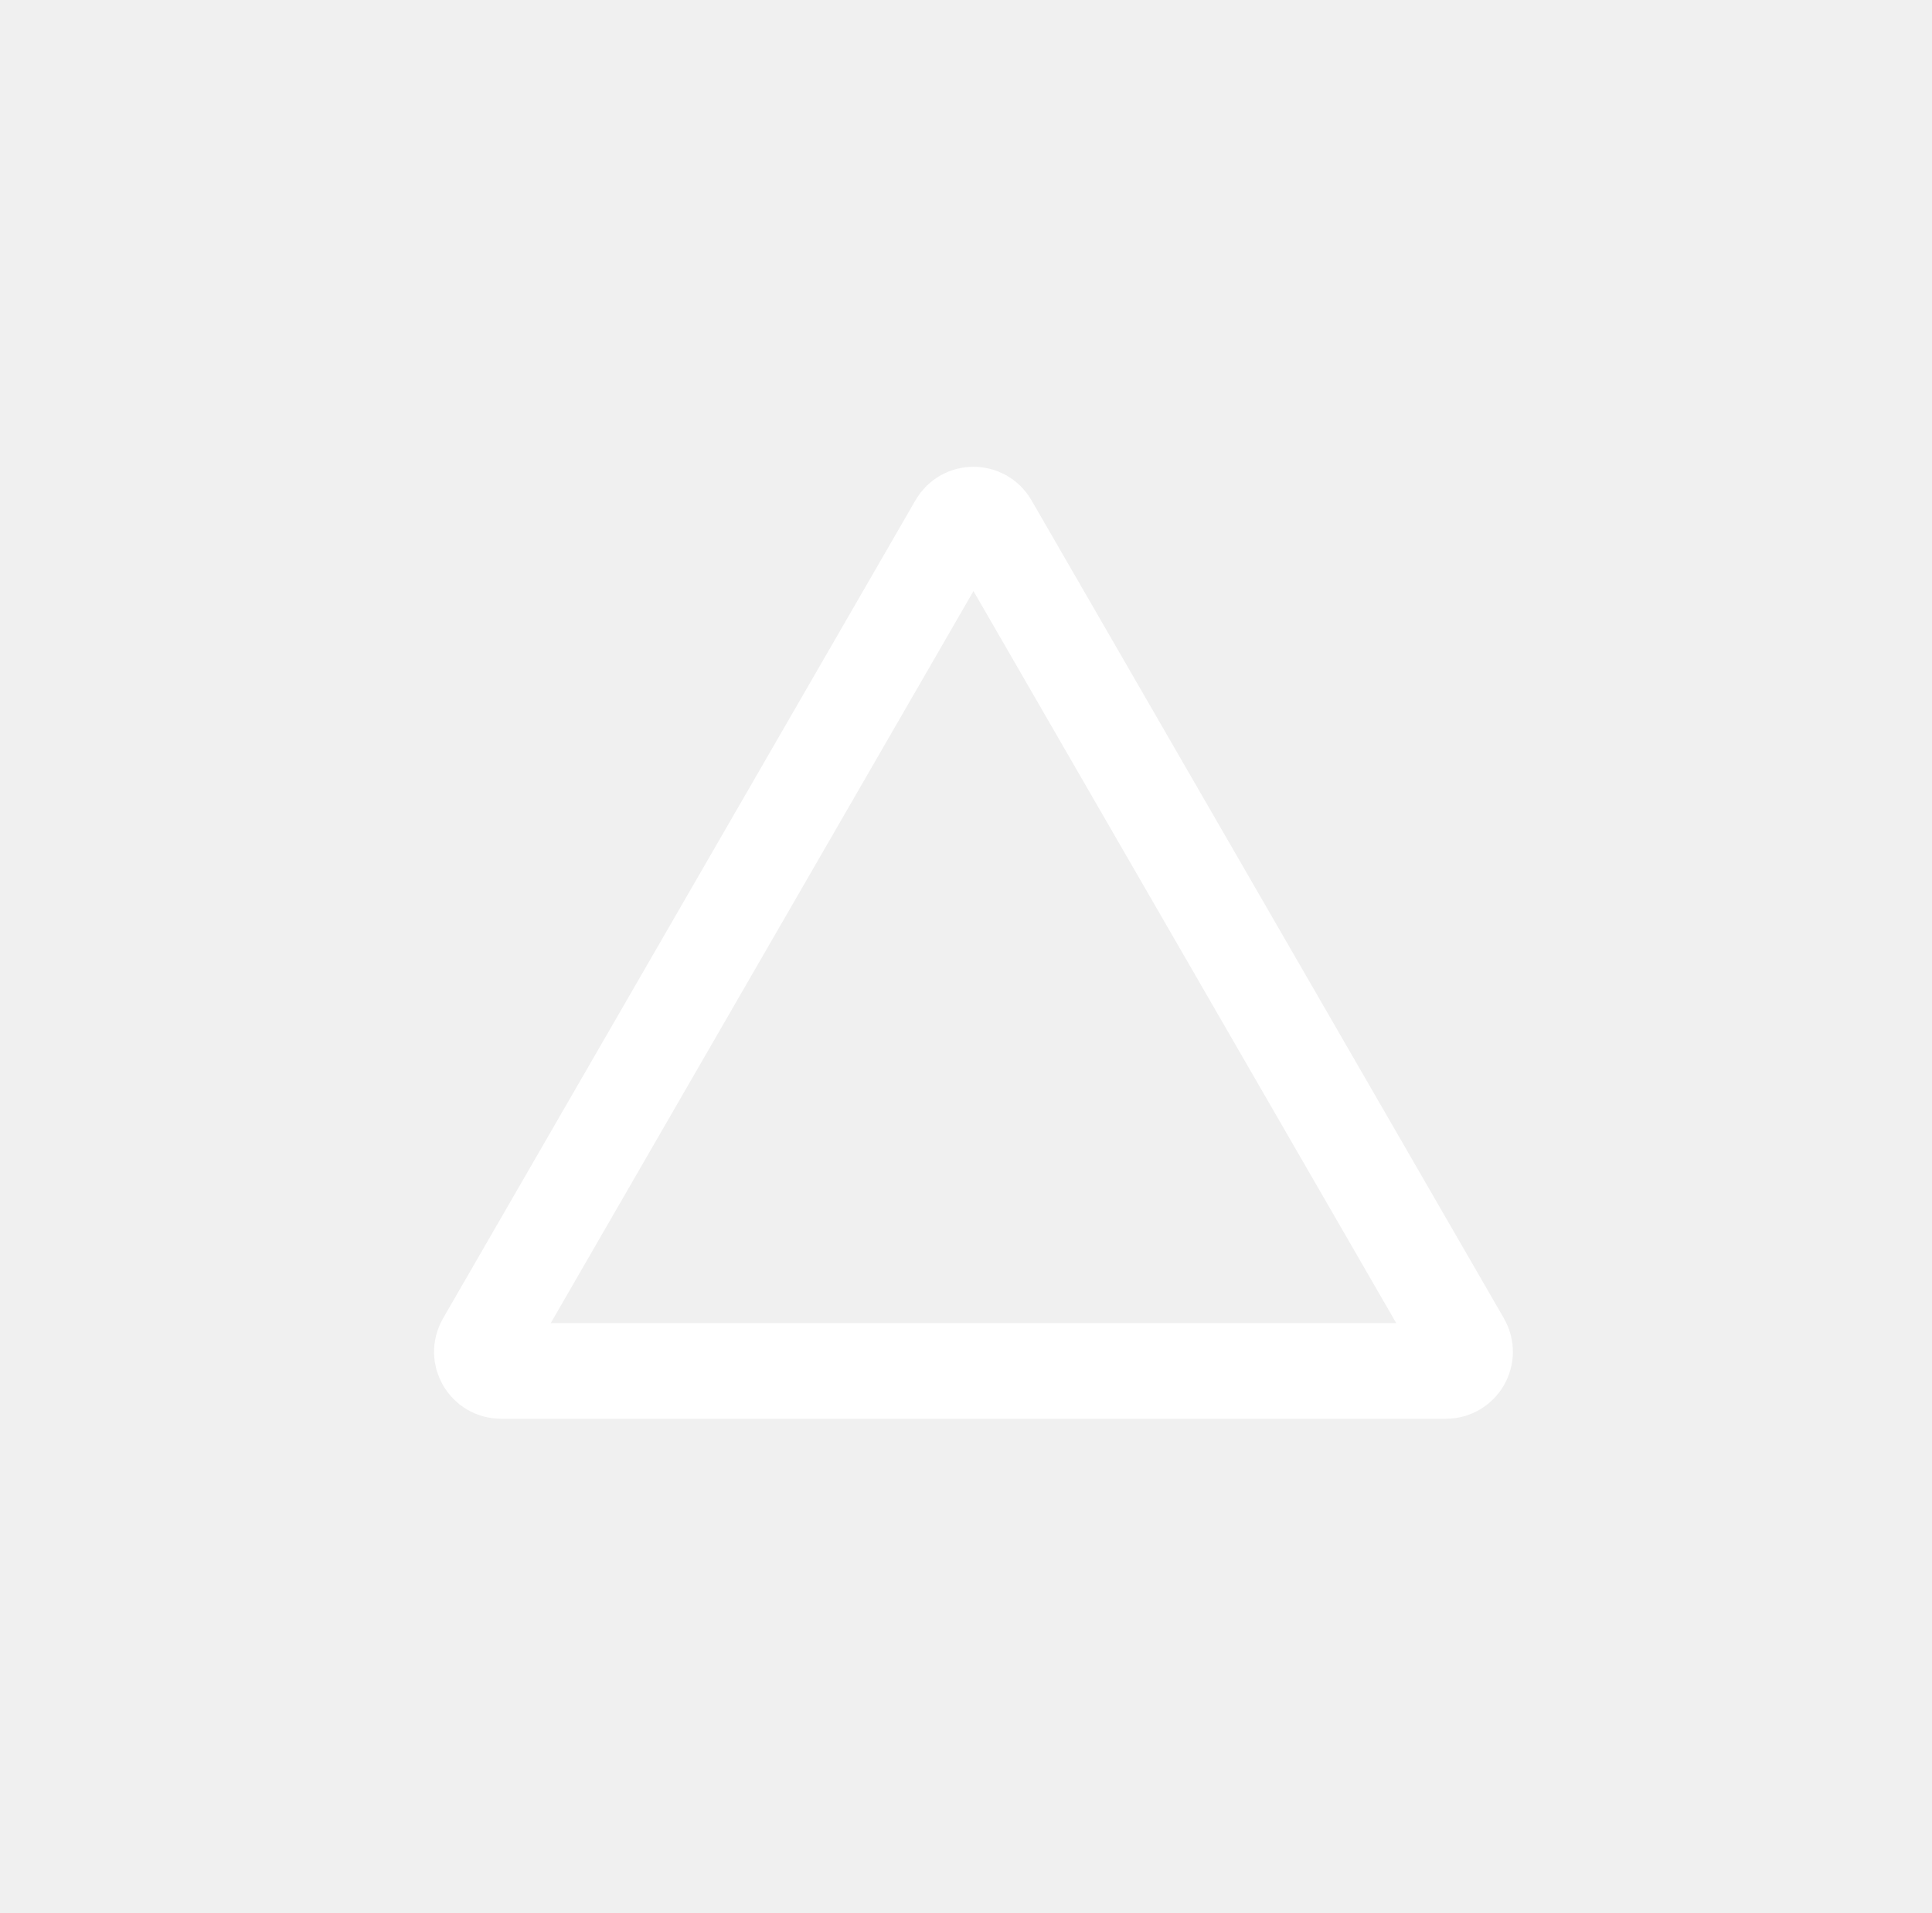
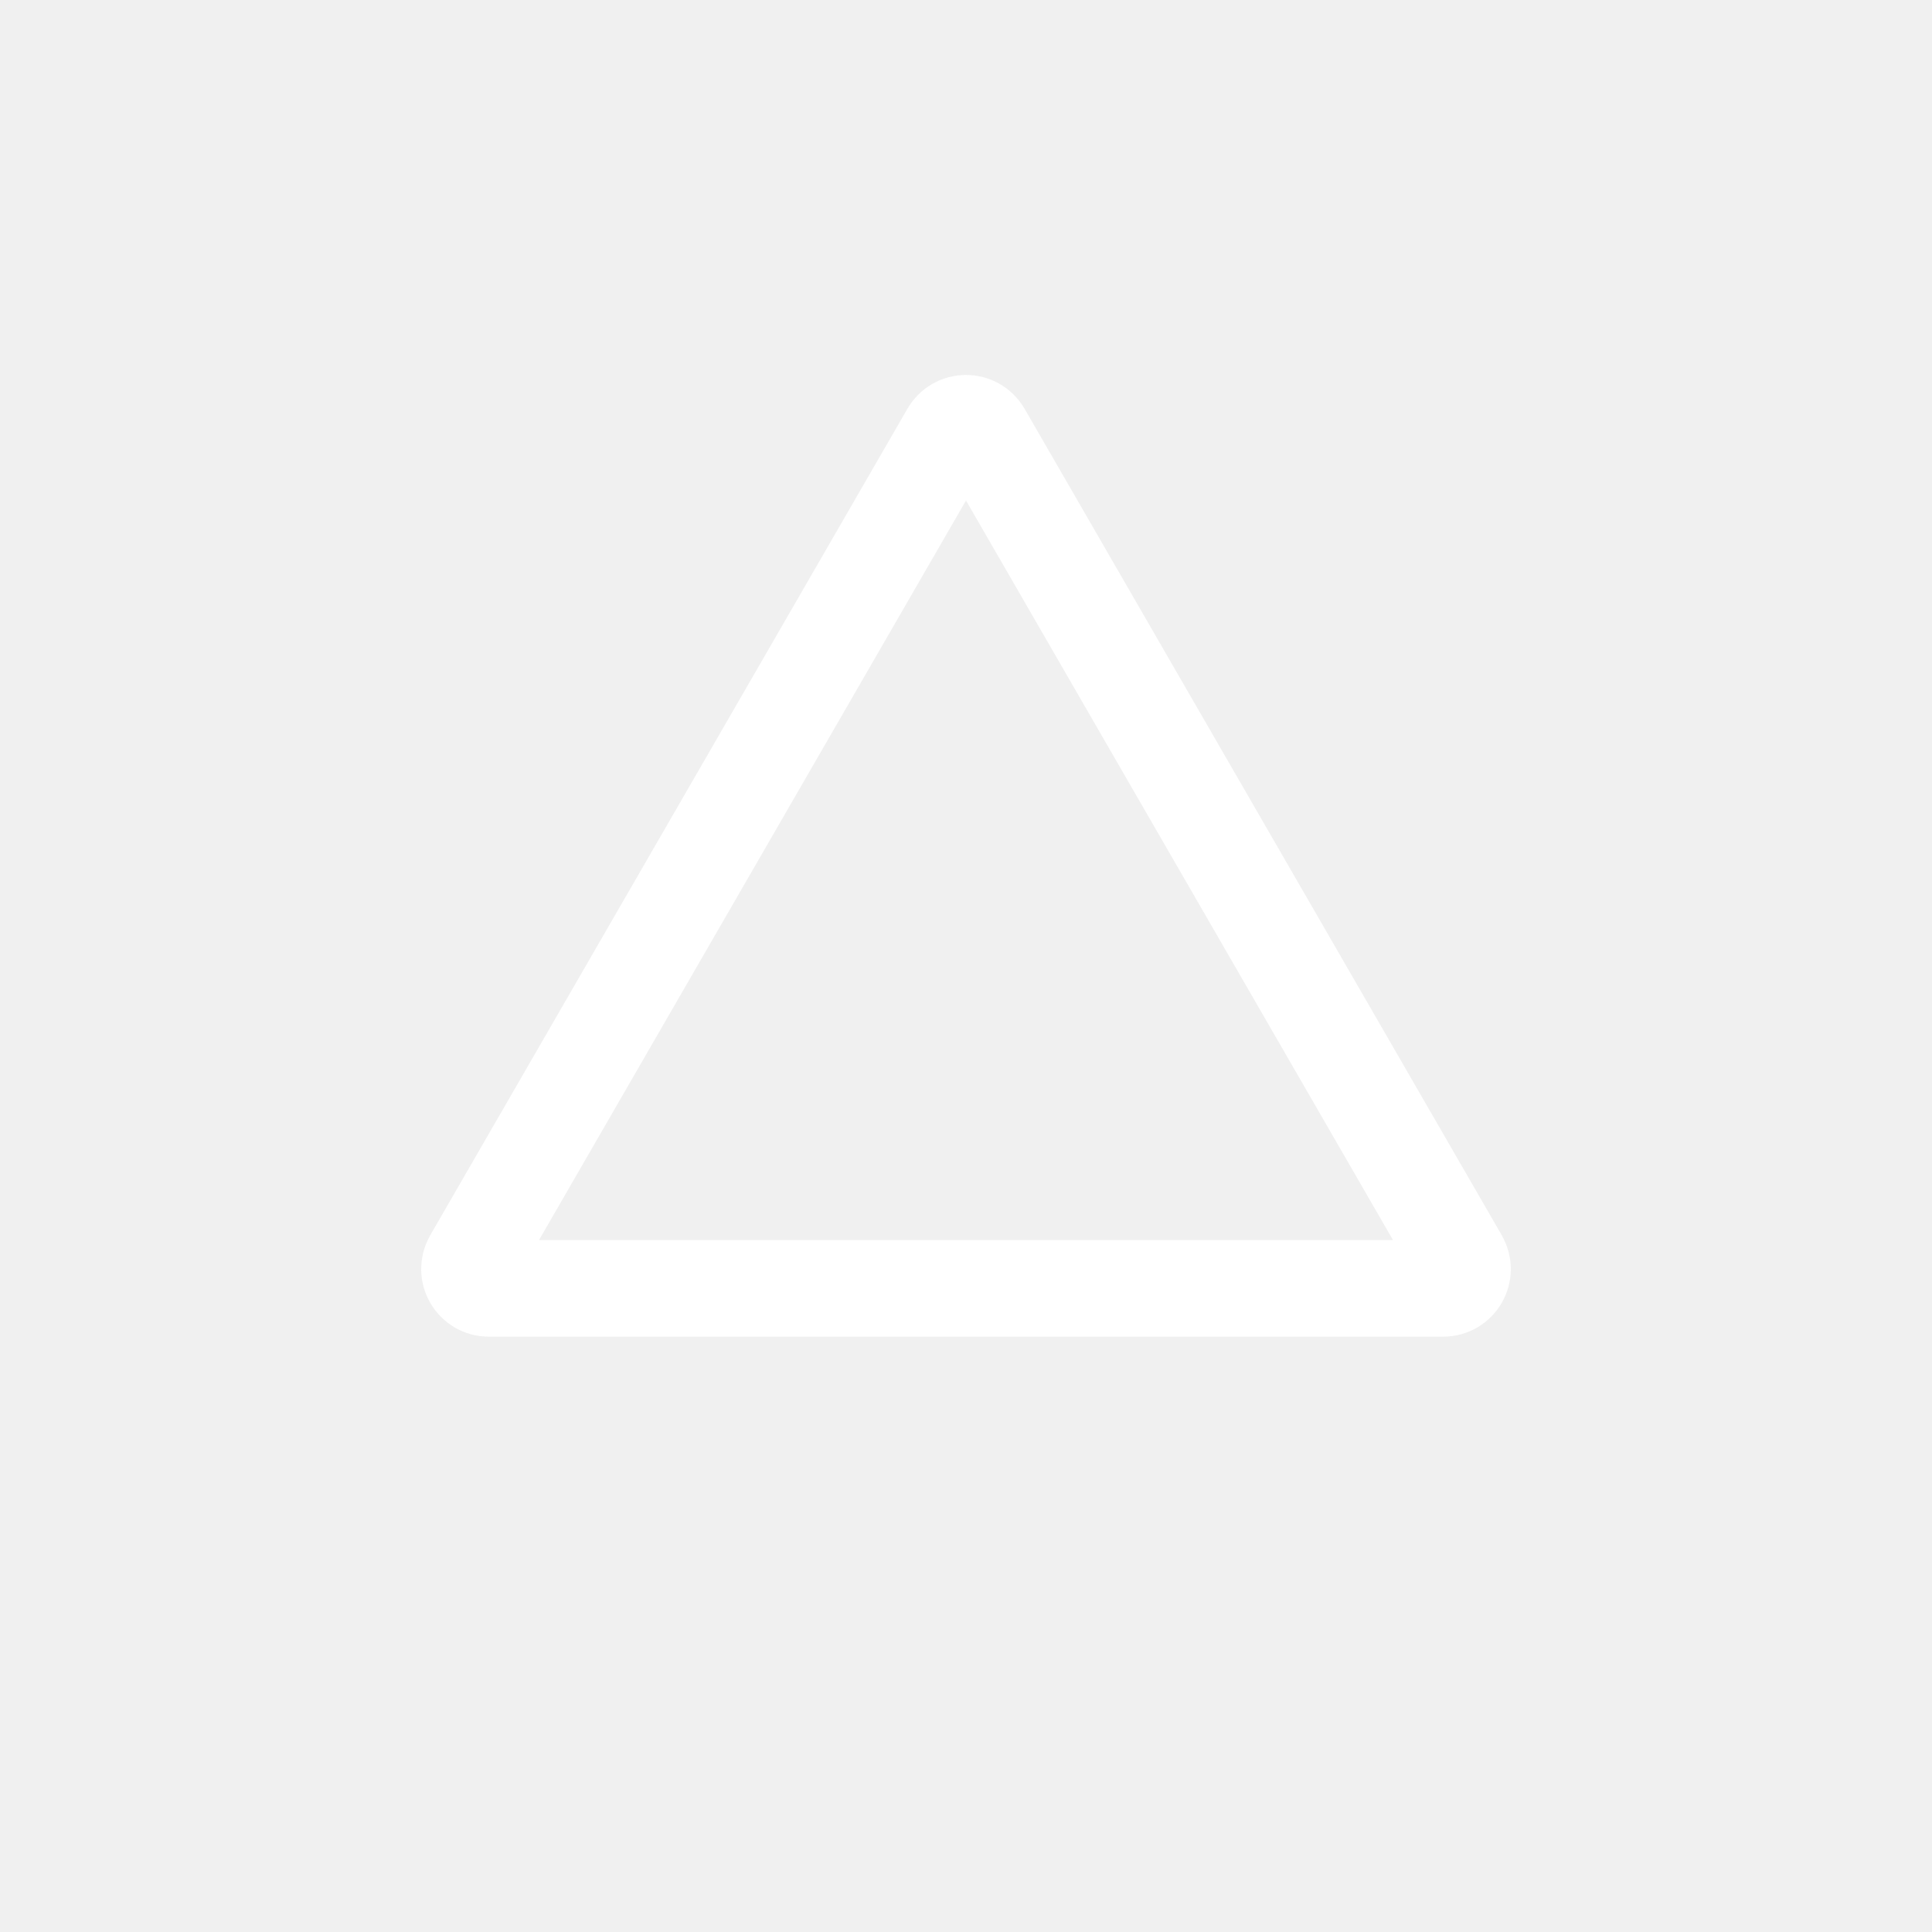
- <svg xmlns="http://www.w3.org/2000/svg" width="101" height="100" viewBox="0 0 101 100" fill="none">
-   <path d="M50.025 27.406C50.41 26.74 51.372 26.74 51.757 27.406L76.457 70.187C76.841 70.854 76.36 71.687 75.591 71.687H26.192C25.422 71.687 24.941 70.854 25.326 70.187L50.025 27.406Z" stroke="white" stroke-width="5" />
+ <svg xmlns="http://www.w3.org/2000/svg" width="100" height="100" viewBox="0 0 100 100" fill="none">
+   <path d="M49.134 22.406C49.519 21.74 50.481 21.74 50.866 22.406L75.566 65.187C75.95 65.854 75.469 66.687 74.7 66.687H25.3C24.531 66.687 24.05 65.854 24.434 65.187L49.134 22.406Z" stroke="white" stroke-width="5" />
</svg>
